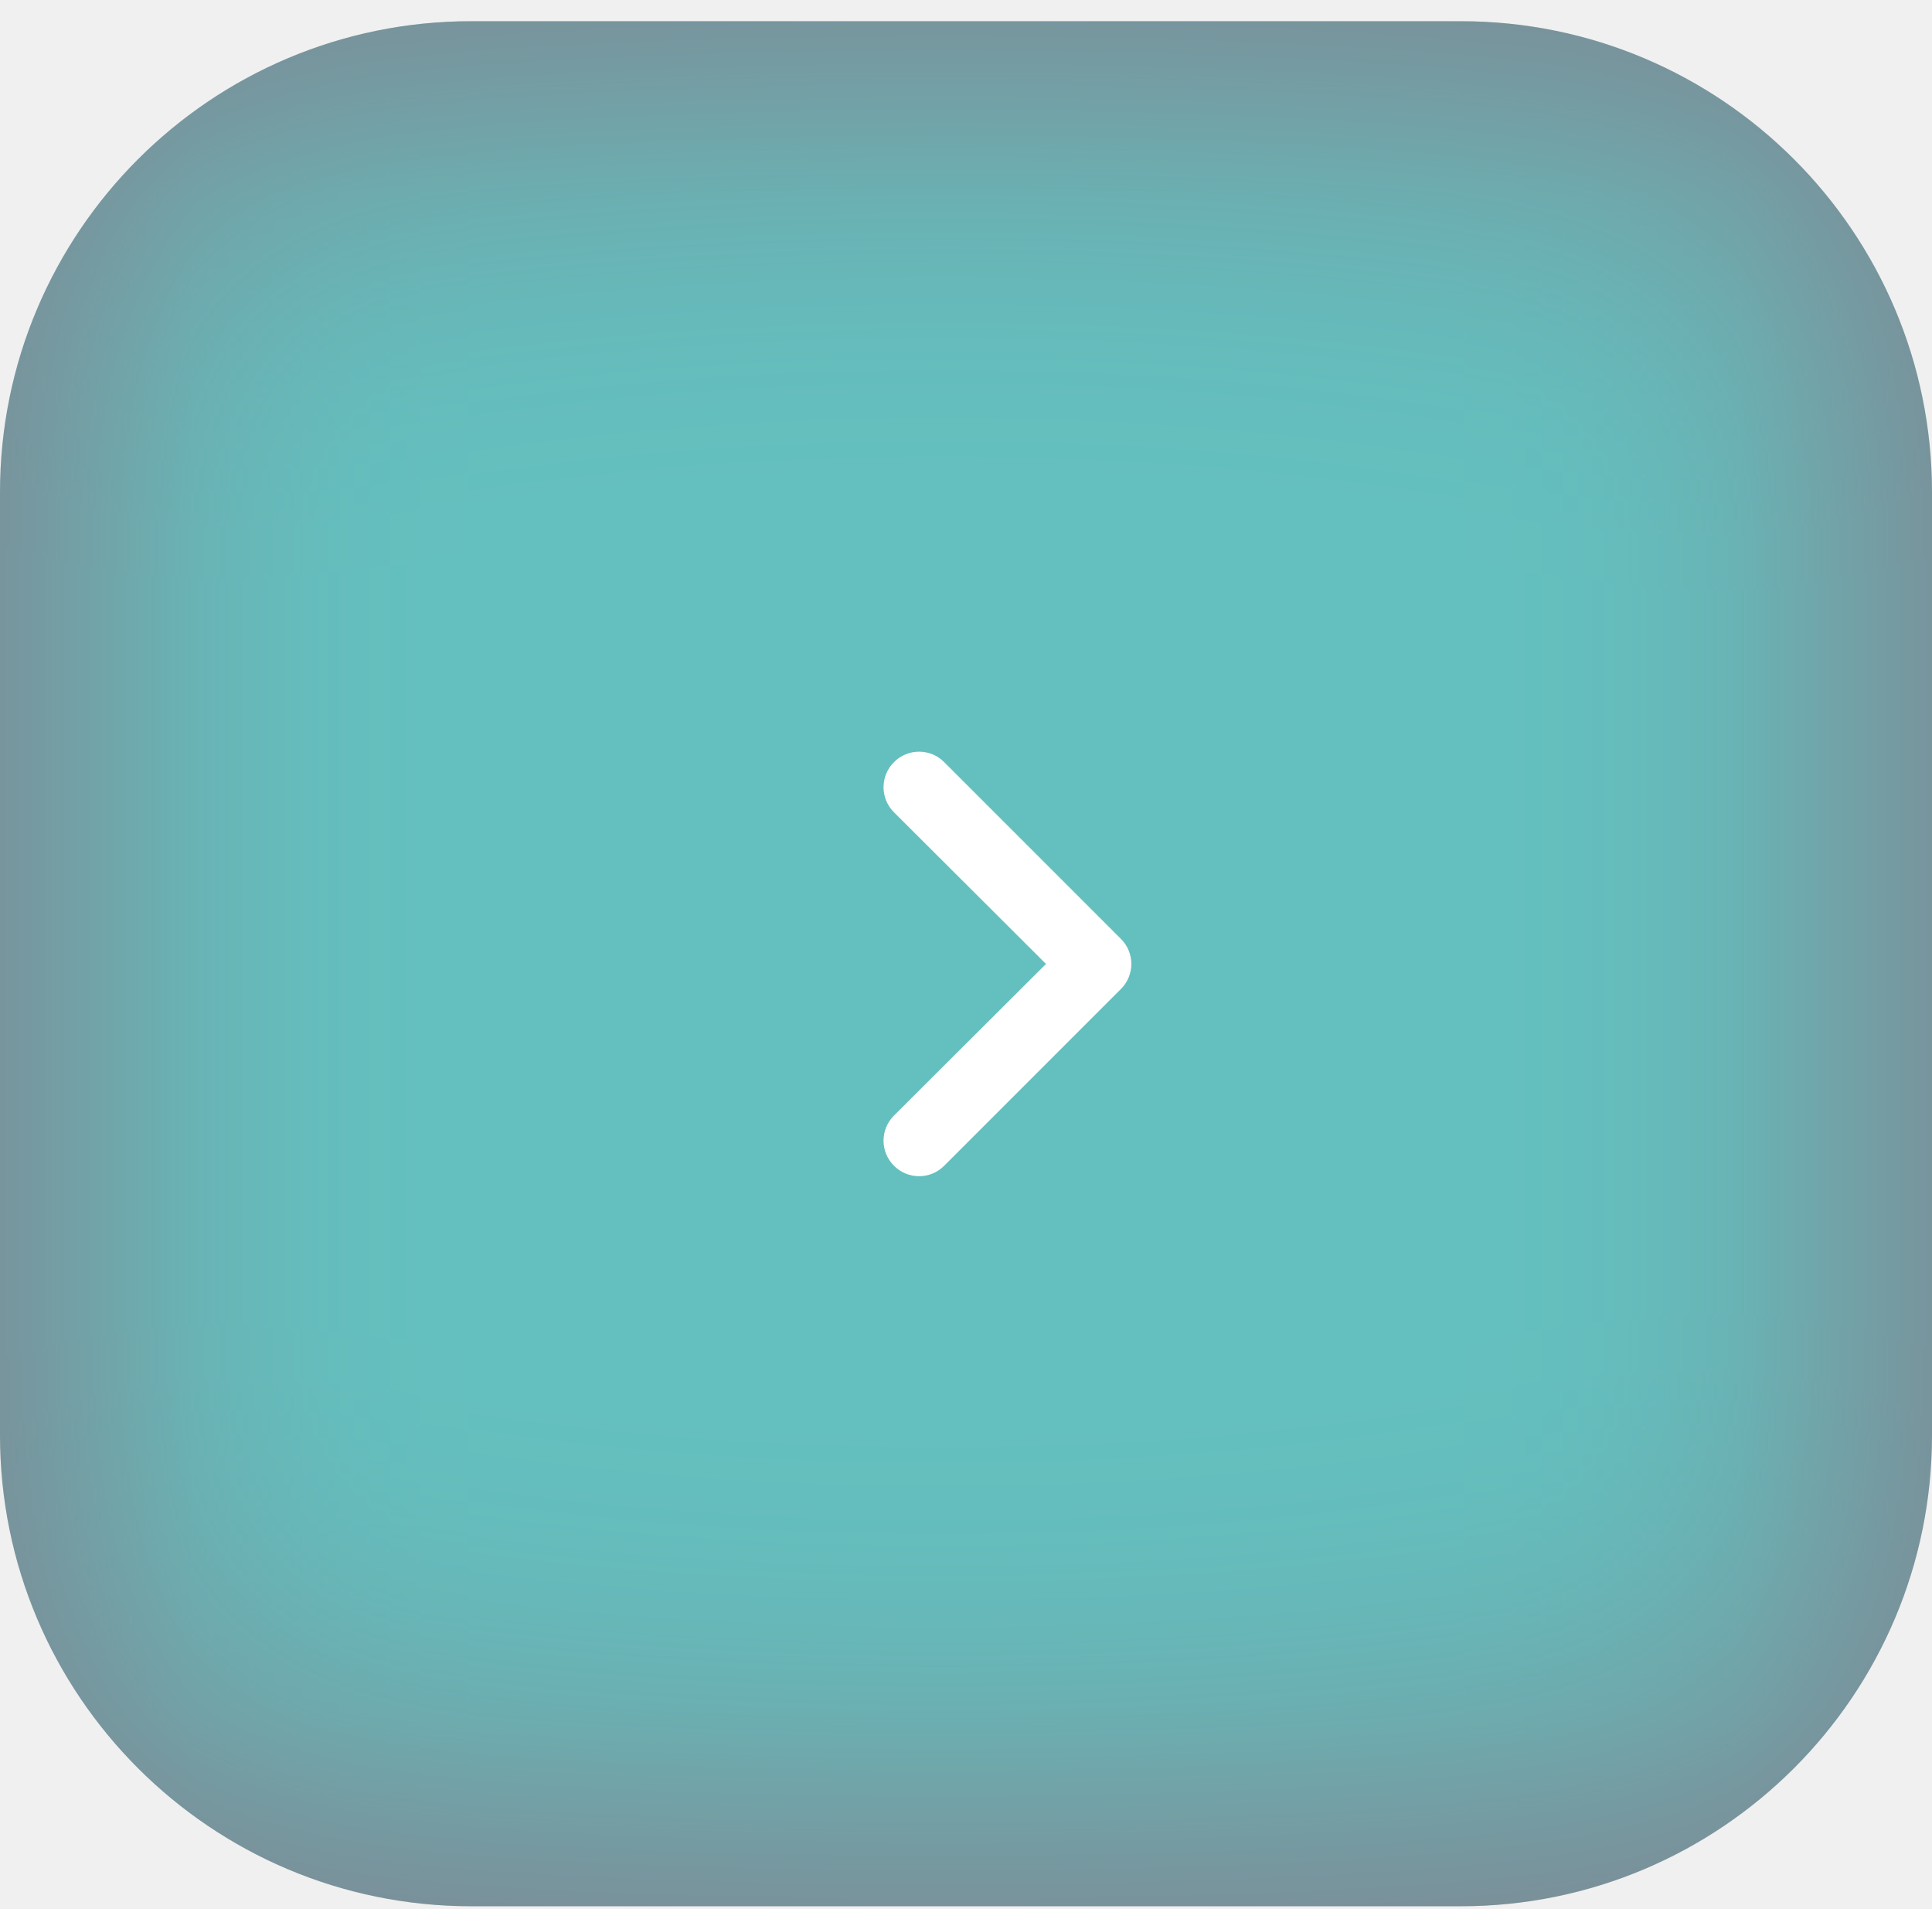
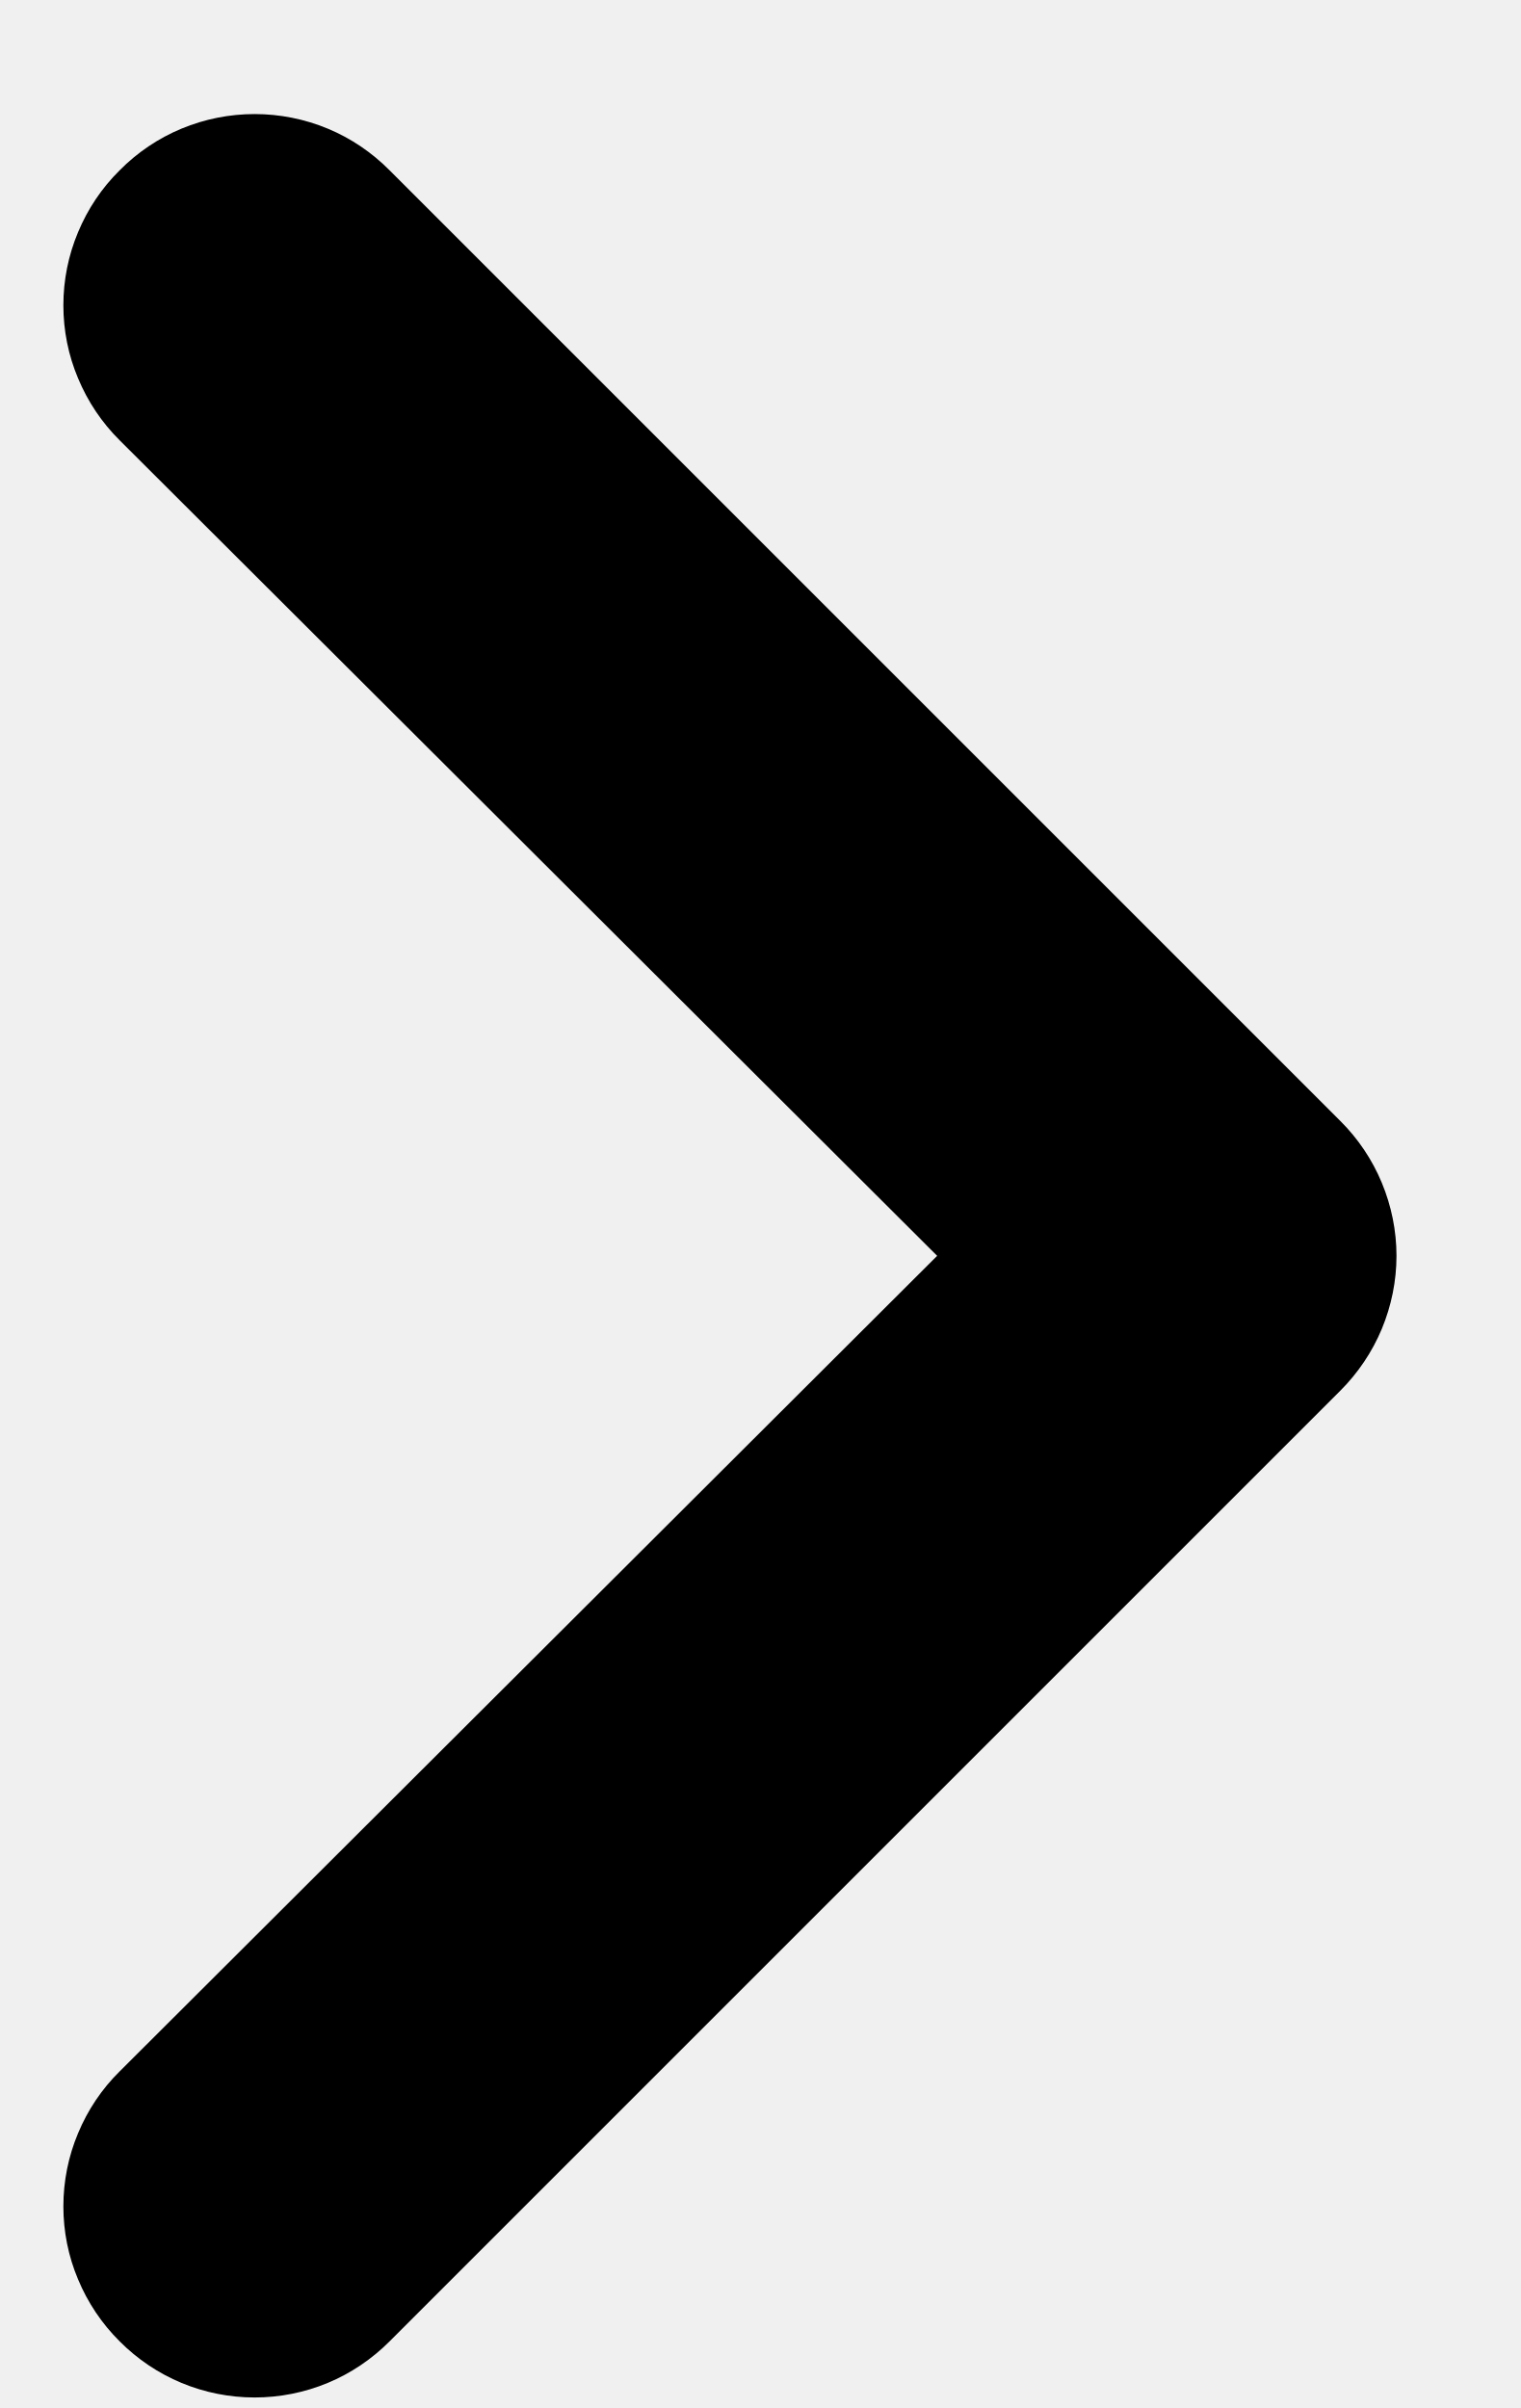
- <svg xmlns="http://www.w3.org/2000/svg" width="82" height="81" viewBox="0 0 82 81" fill="none">
-   <g clip-path="url(#clip0_262_16306)">
-     <rect width="82" height="80" rx="20" transform="matrix(1 0 0 -1 0 80.8999)" fill="#12132C" fill-opacity="0.5" />
-     <g filter="url(#filter0_f_262_16306)">
-       <ellipse cx="40" cy="40.4" rx="78" ry="38.5" fill="#46FFF1" fill-opacity="0.5" />
-     </g>
-     <path d="M38.432 32.015C38.249 32.091 38.083 32.203 37.944 32.344C37.803 32.483 37.692 32.649 37.615 32.832C37.539 33.014 37.5 33.211 37.5 33.409C37.5 33.607 37.539 33.803 37.615 33.986C37.692 34.168 37.803 34.334 37.944 34.474L44.394 40.909L37.944 47.344C37.803 47.483 37.692 47.649 37.615 47.832C37.539 48.014 37.5 48.211 37.5 48.409C37.5 48.607 37.539 48.803 37.615 48.986C37.692 49.168 37.803 49.334 37.944 49.474C38.083 49.614 38.249 49.726 38.432 49.802C38.615 49.878 38.811 49.917 39.009 49.917C39.207 49.917 39.403 49.878 39.586 49.802C39.769 49.726 39.934 49.614 40.074 49.474L47.574 41.974C47.715 41.834 47.826 41.668 47.902 41.486C47.978 41.303 48.018 41.107 48.018 40.909C48.018 40.711 47.978 40.514 47.902 40.332C47.826 40.149 47.715 39.983 47.574 39.844L40.074 32.344C39.934 32.203 39.769 32.091 39.586 32.015C39.403 31.939 39.207 31.9 39.009 31.9C38.811 31.9 38.615 31.939 38.432 32.015Z" fill="white" />
-   </g>
-   <defs>
-     <filter id="filter0_f_262_16306" x="-232" y="-192.1" width="544" height="465" filterUnits="userSpaceOnUse" color-interpolation-filters="sRGB">
-       <feFlood flood-opacity="0" result="BackgroundImageFix" />
-       <feBlend mode="normal" in="SourceGraphic" in2="BackgroundImageFix" result="shape" />
-       <feGaussianBlur stdDeviation="97" result="effect1_foregroundBlur_262_16306" />
-     </filter>
-     <clipPath id="clip0_262_16306">
-       <rect width="82" height="80" rx="20" transform="matrix(1 0 0 -1 0 80.8999)" fill="white" />
-     </clipPath>
-   </defs>
+ <svg xmlns="http://www.w3.org/2000/svg" width="12" height="19" viewBox="0 0 12 19" fill="none">
+   <path d="M1.432 1.015C1.249 1.091 1.083 1.203 0.944 1.344C0.803 1.483 0.692 1.649 0.616 1.832C0.539 2.015 0.5 2.211 0.5 2.409C0.5 2.607 0.539 2.803 0.616 2.985C0.692 3.168 0.803 3.334 0.944 3.474L7.394 9.909L0.944 16.344C0.803 16.483 0.692 16.649 0.616 16.832C0.539 17.015 0.5 17.211 0.5 17.409C0.5 17.607 0.539 17.803 0.616 17.985C0.692 18.168 0.803 18.334 0.944 18.474C1.083 18.614 1.249 18.726 1.432 18.802C1.615 18.878 1.811 18.917 2.009 18.917C2.207 18.917 2.403 18.878 2.586 18.802C2.769 18.726 2.934 18.614 3.074 18.474L10.574 10.974C10.714 10.834 10.826 10.668 10.902 10.486C10.978 10.303 11.018 10.107 11.018 9.909C11.018 9.711 10.978 9.515 10.902 9.332C10.826 9.149 10.714 8.983 10.574 8.844L3.074 1.344C2.934 1.203 2.769 1.091 2.586 1.015C2.403 0.939 2.207 0.9 2.009 0.9C1.811 0.9 1.615 0.939 1.432 1.015Z" fill="currentColor" />
</svg>
